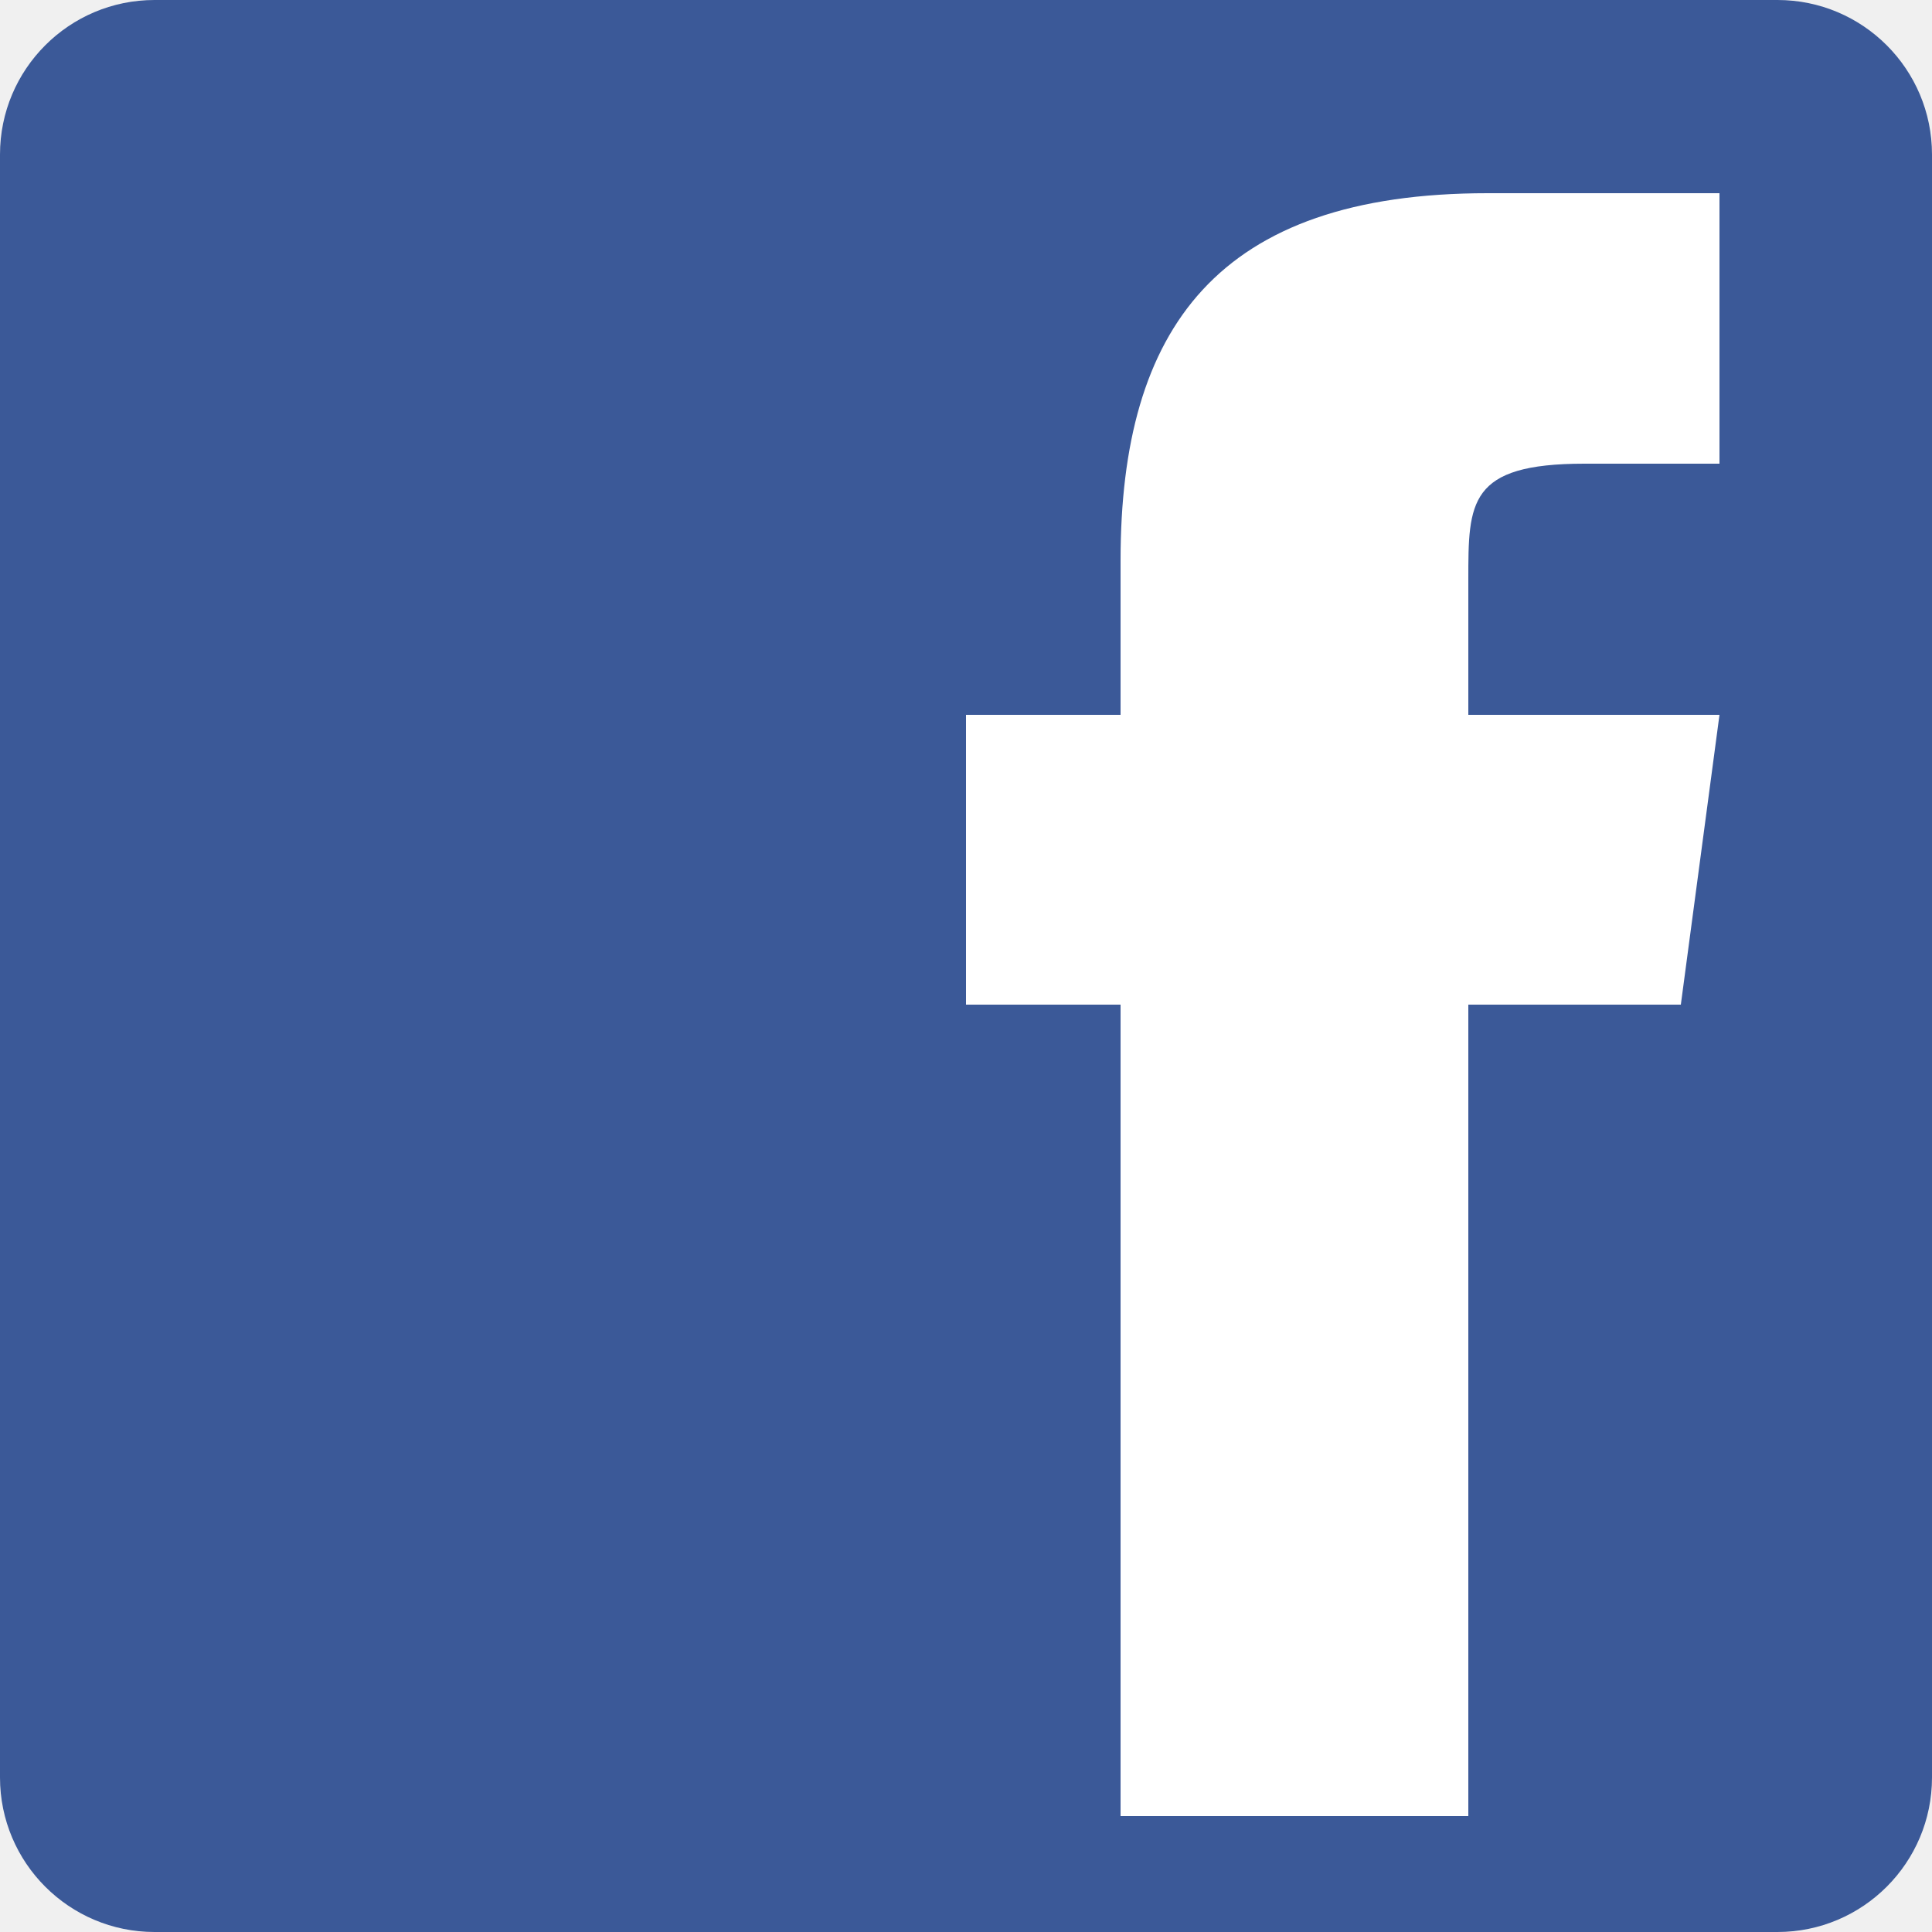
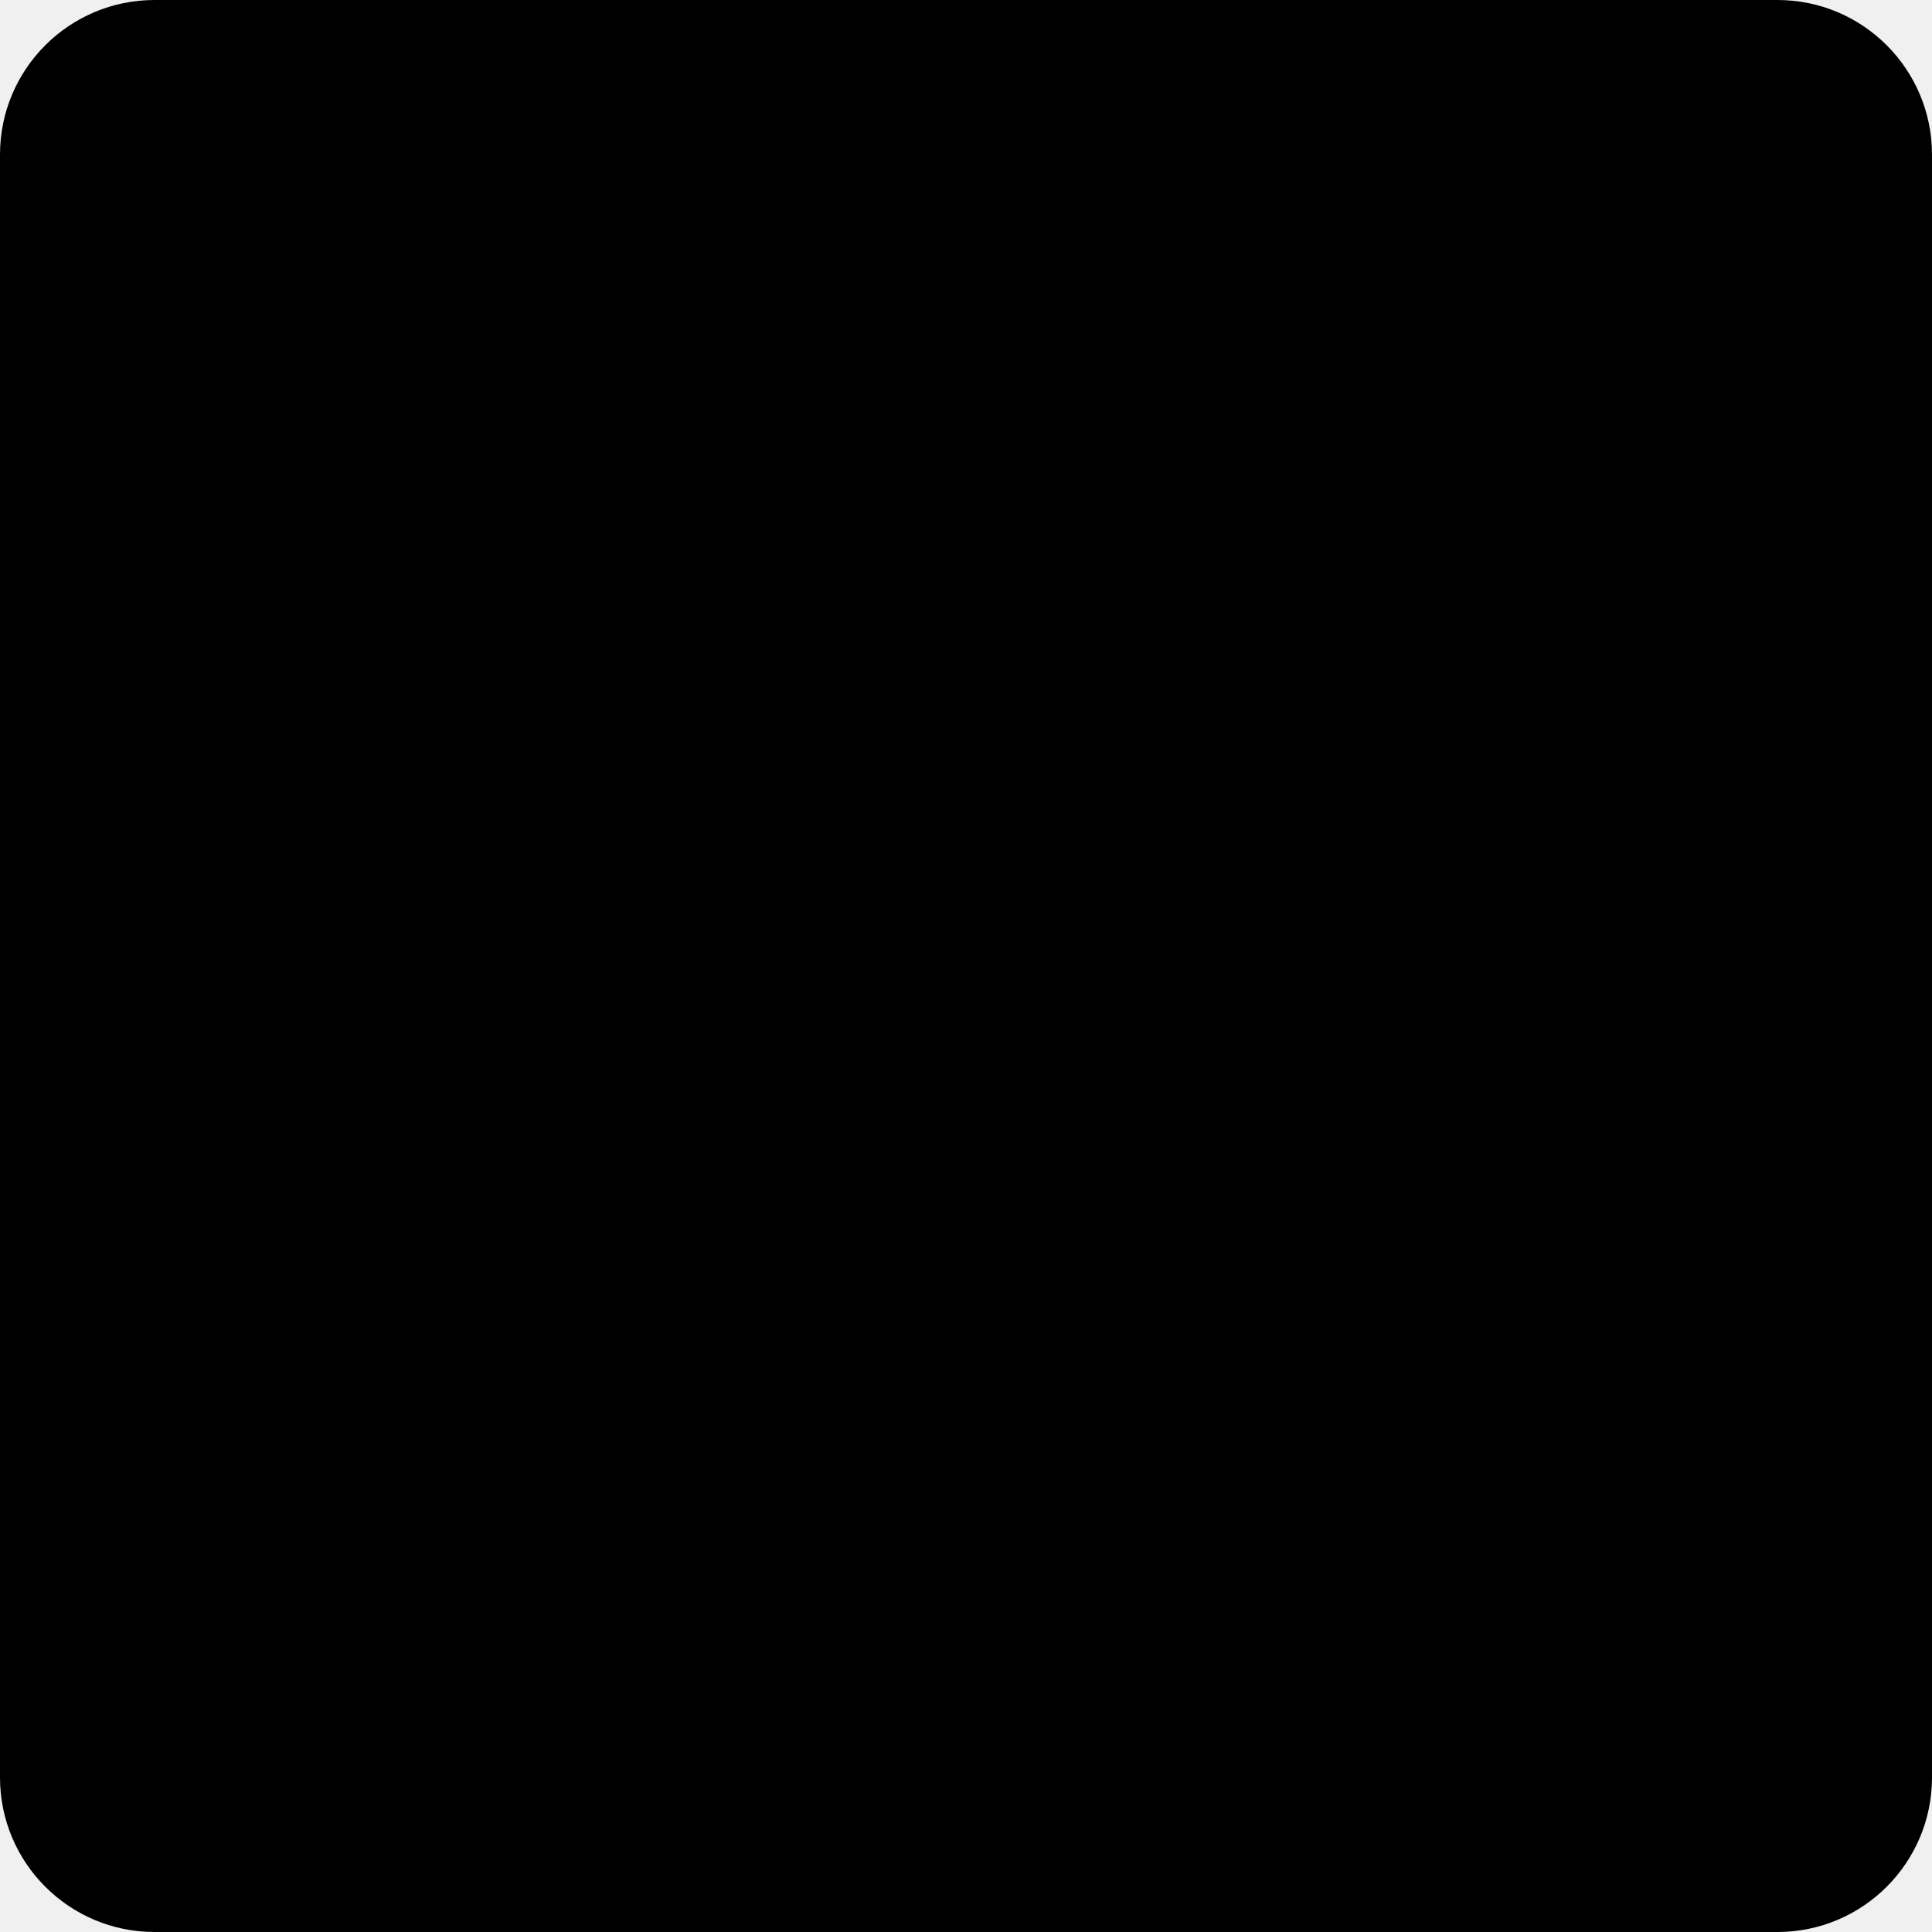
<svg xmlns="http://www.w3.org/2000/svg" viewBox="0 0 100 100">
-   <rect fill="#3B5998" width="100" height="100" rx="8" />
-   <path fill="#FFF" d="M76,94h-18v-42h-8v-15h8v-8c0-12,5-19,19-19h12v14h-7c-6,0-6,2-6,6v7h13l-2,15h-11v42z" />
+   <rect fill-rule="evenodd" width="100" height="100" rx="8" />
+   <path fill-rule="evenodd" d="M76,94h-18v-42h-8v-15h8v-8c0-12,5-19,19-19h12v14h-7c-6,0-6,2-6,6v7h13l-2,15h-11v42z" />
</svg>
